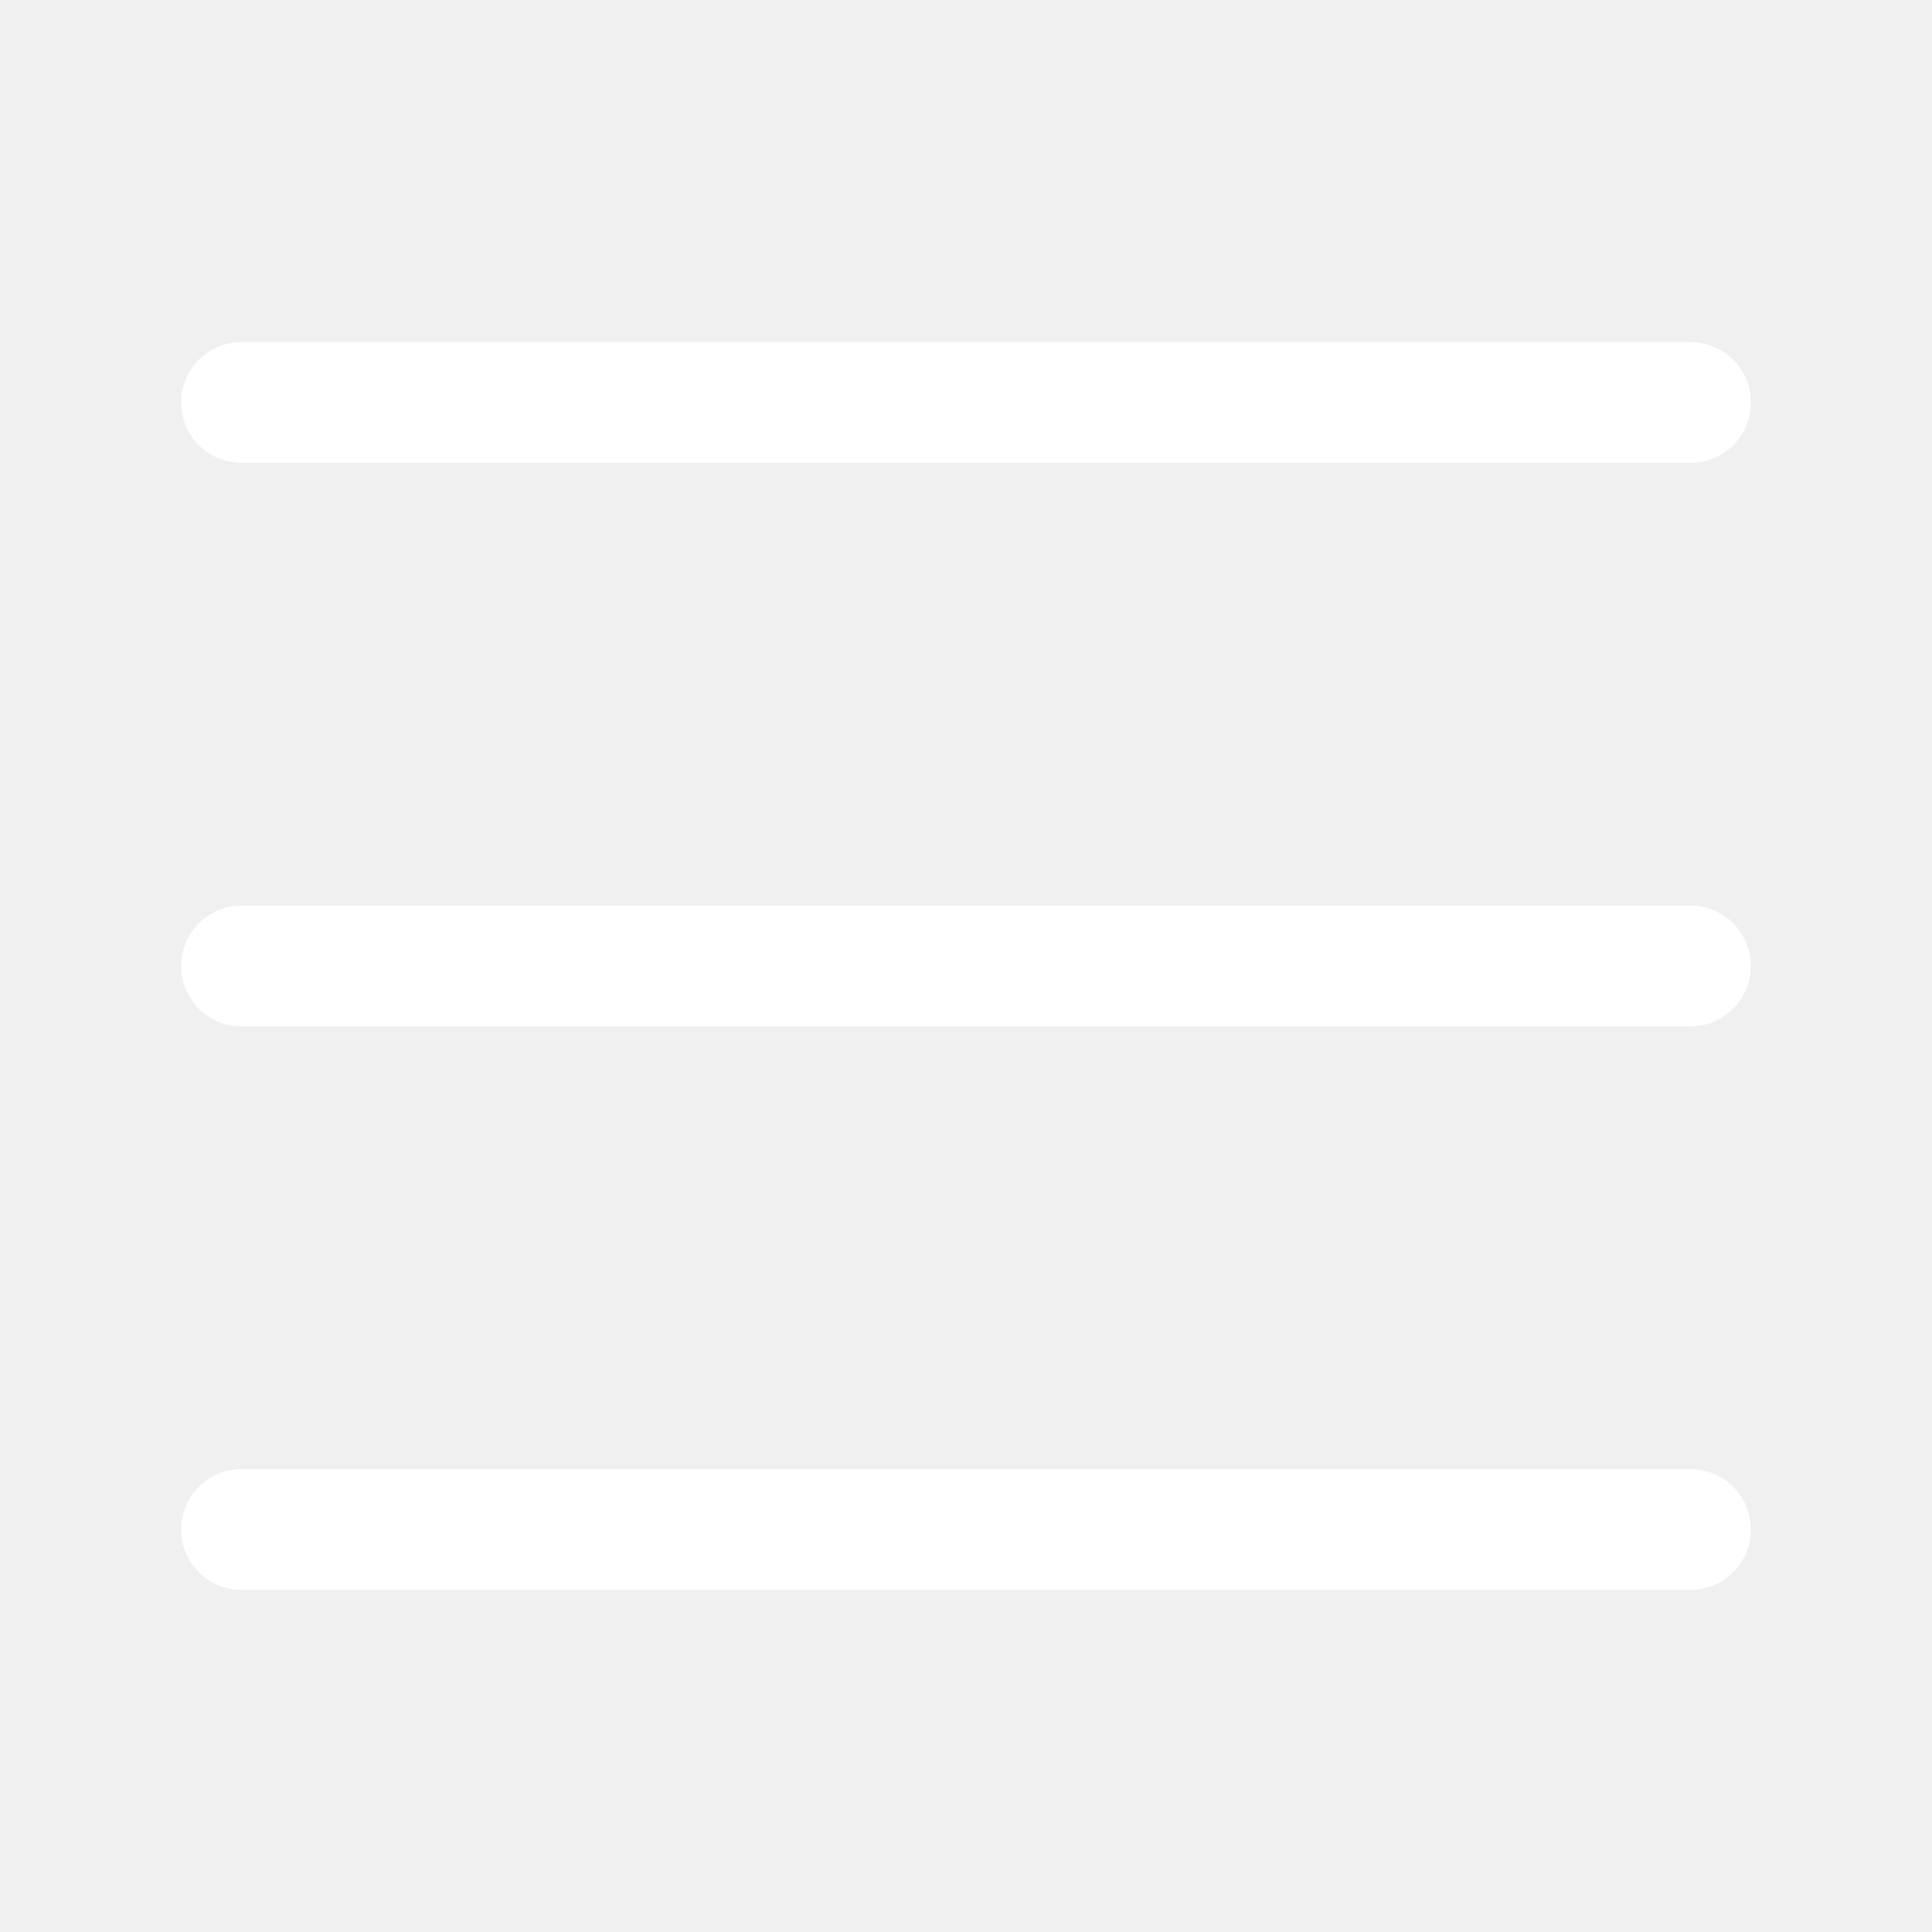
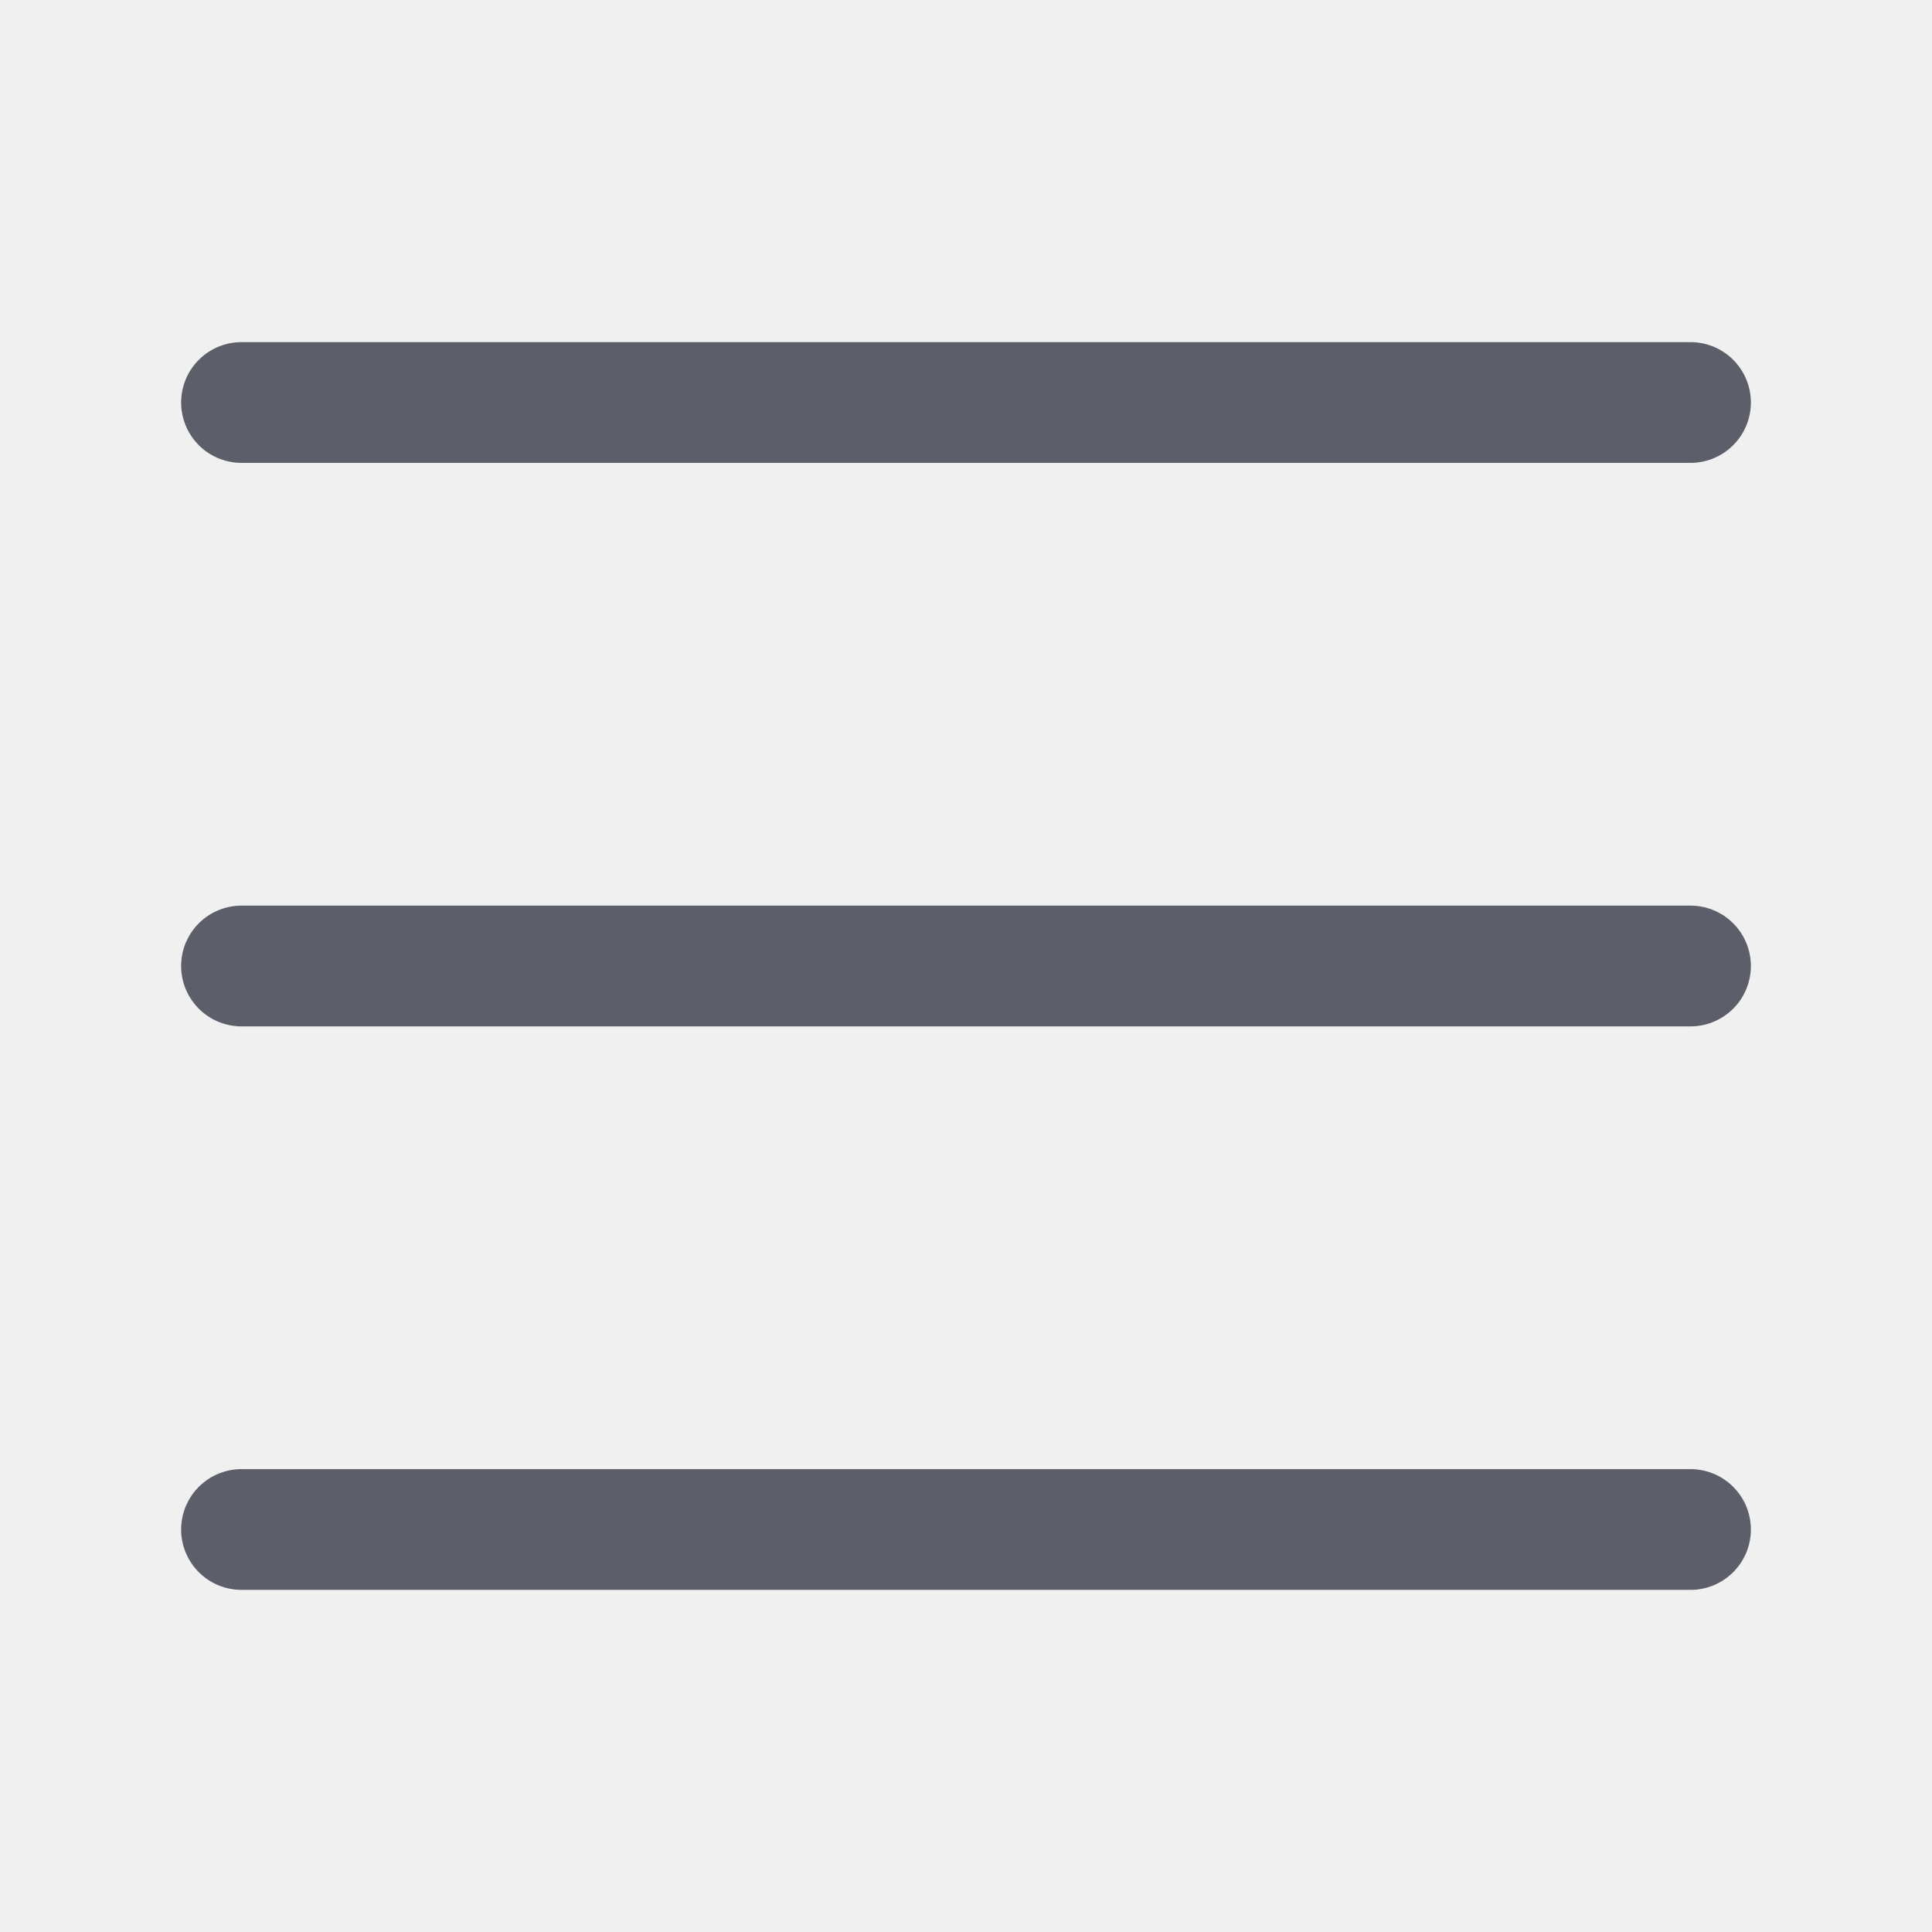
<svg xmlns="http://www.w3.org/2000/svg" width="24" height="24" viewBox="0 0 24 24" fill="none">
-   <path d="M3 5H21" stroke="white" stroke-width="1.5" stroke-linecap="round" stroke-linejoin="round" />
-   <path d="M3 12H21" stroke="white" stroke-width="1.5" stroke-linecap="round" stroke-linejoin="round" />
-   <path d="M3 19H21" stroke="white" stroke-width="1.5" stroke-linecap="round" stroke-linejoin="round" />
+   <path d="M3 5H21" stroke="#5C5F69" stroke-width="1.5" stroke-linecap="round" stroke-linejoin="round" />
+   <path d="M3 12H21" stroke="#5C5F69" stroke-width="1.5" stroke-linecap="round" stroke-linejoin="round" />
+   <path d="M3 19H21" stroke="#5C5F69" stroke-width="1.5" stroke-linecap="round" stroke-linejoin="round" />
</svg>
